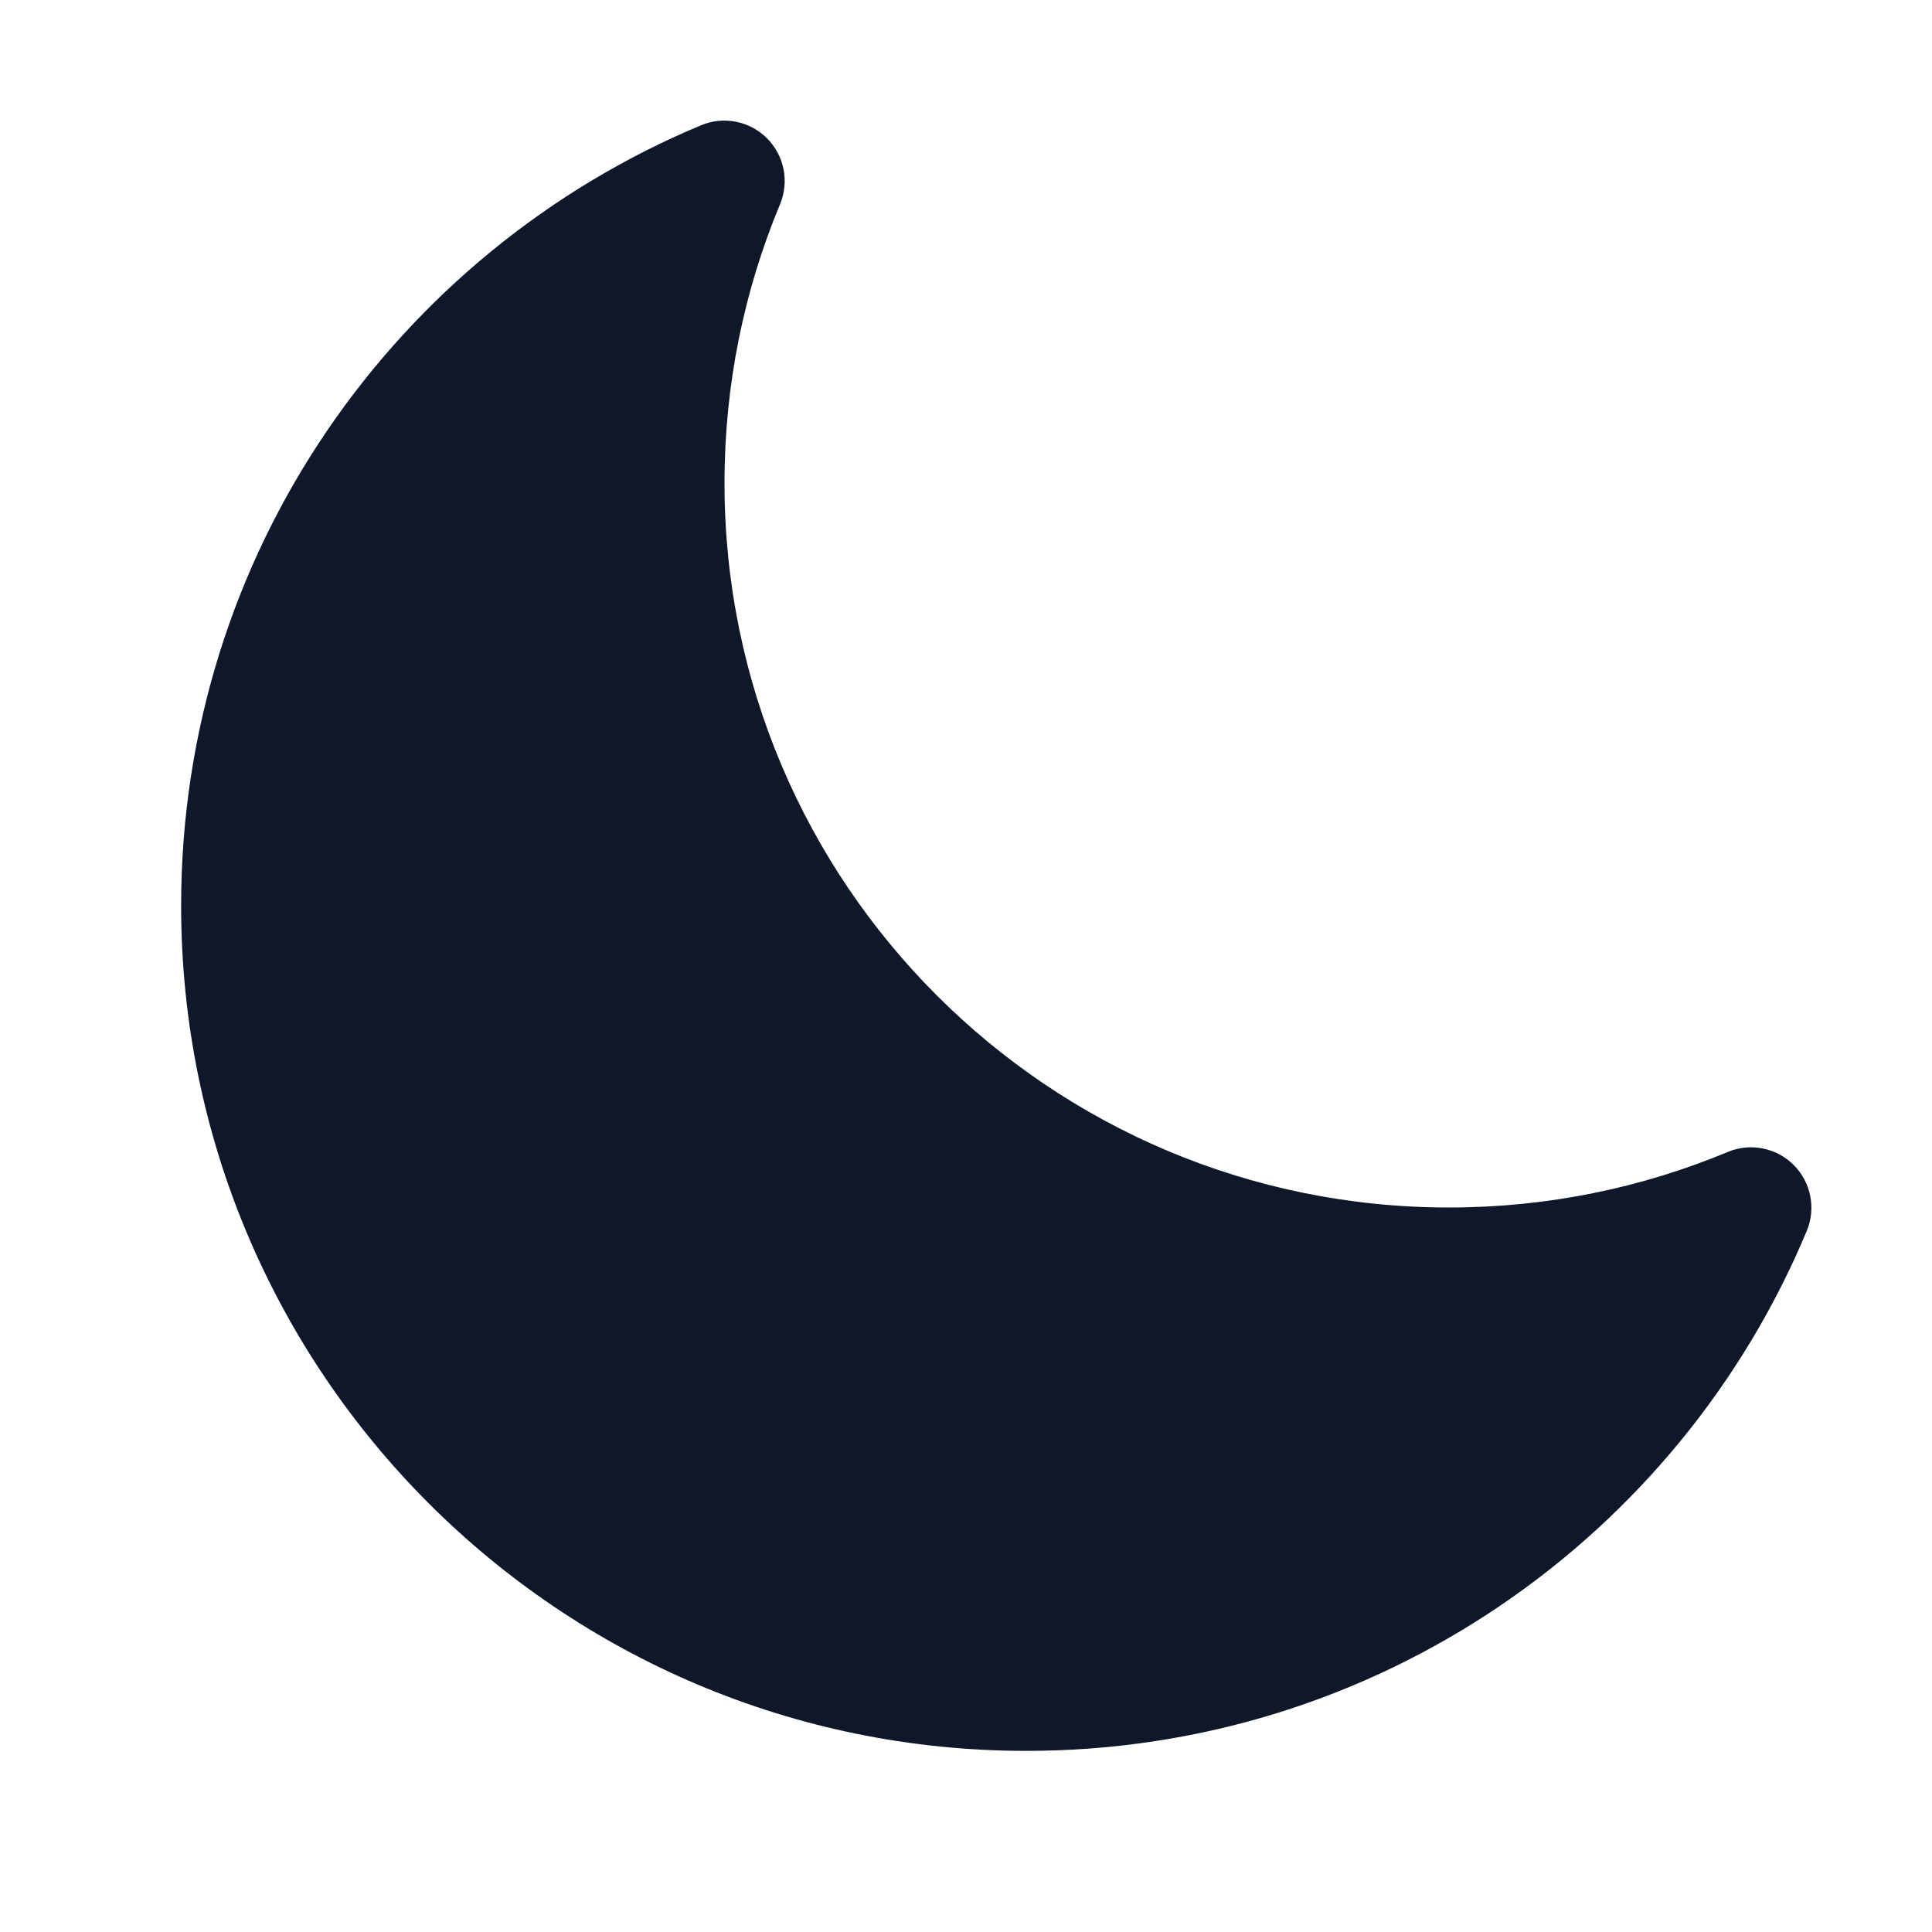
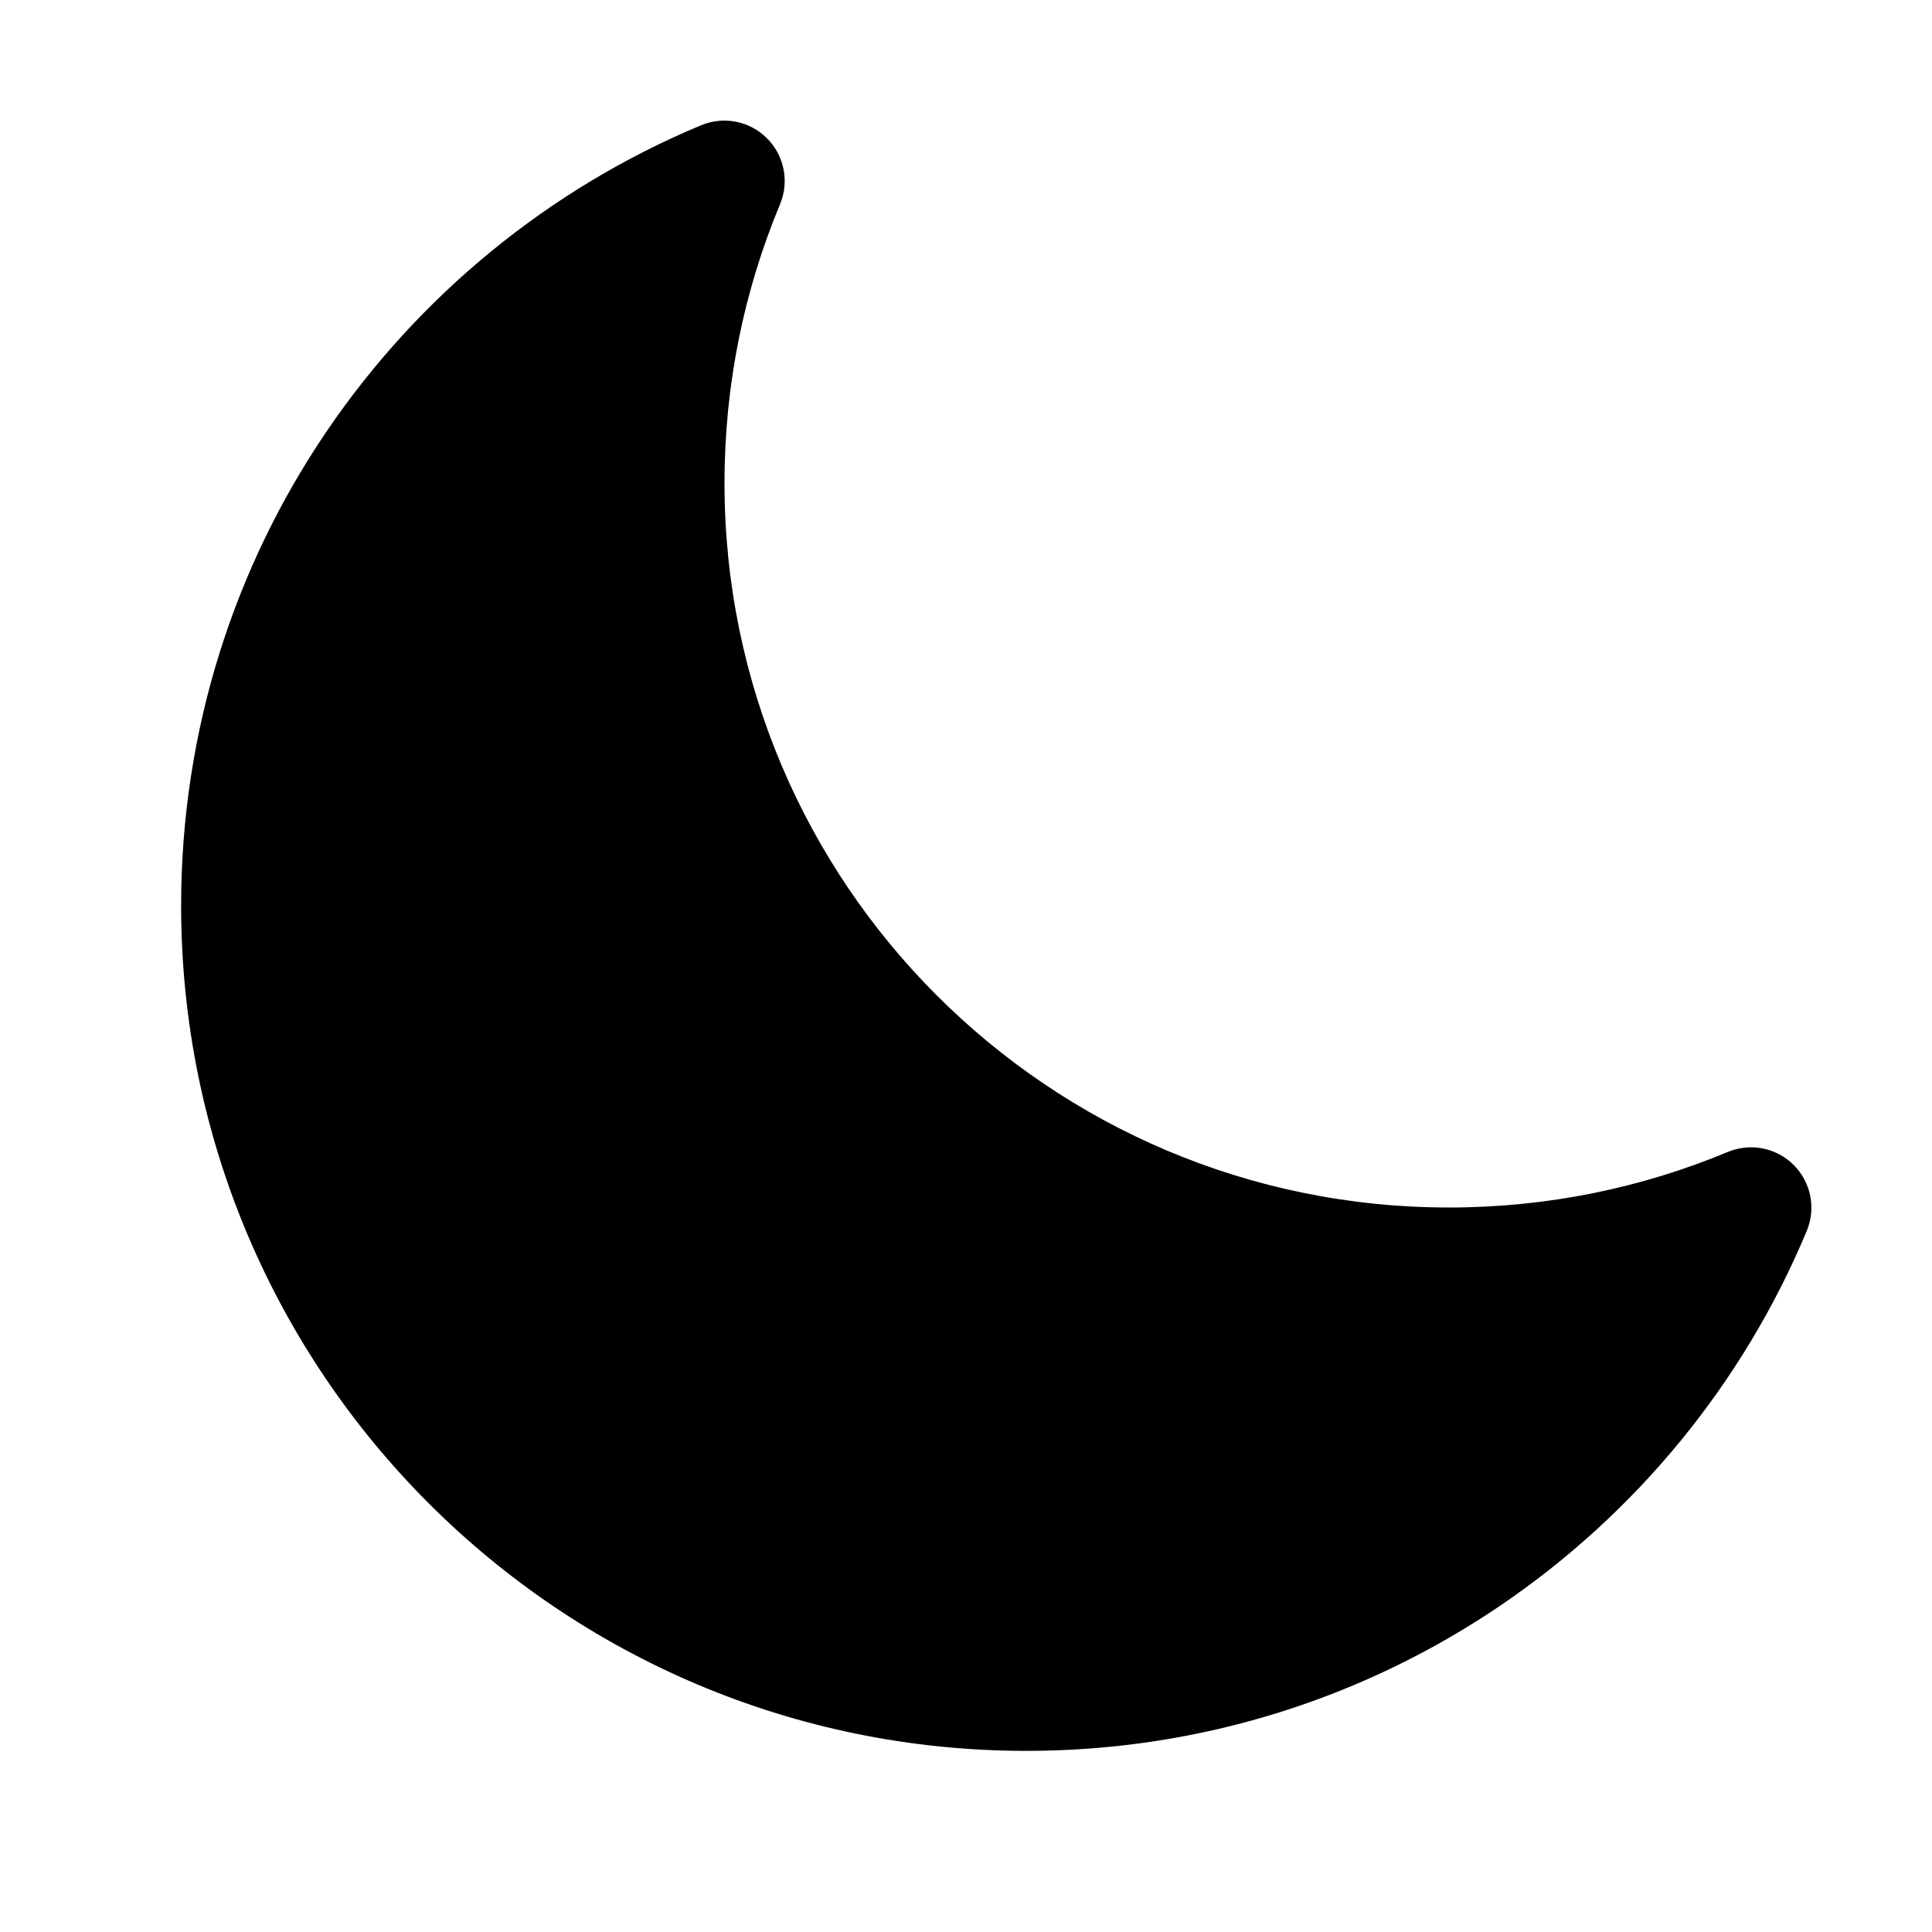
<svg xmlns="http://www.w3.org/2000/svg" width="24" height="24" viewBox="0 0 24 24" fill="none">
-   <path fill-rule="evenodd" clip-rule="evenodd" d="M9.528 1.718C9.743 1.933 9.807 2.256 9.69 2.537C9.246 3.602 9 4.771 9 6C9 10.971 13.029 15 18 15C19.229 15 20.398 14.754 21.463 14.31C21.744 14.193 22.067 14.257 22.282 14.472C22.497 14.687 22.561 15.01 22.444 15.291C20.862 19.083 17.118 21.75 12.75 21.75C6.951 21.75 2.25 17.049 2.25 11.25C2.25 6.882 4.917 3.138 8.709 1.556C8.99 1.439 9.313 1.503 9.528 1.718Z" fill="#0F172A" />
+   <path fill-rule="evenodd" clip-rule="evenodd" d="M9.528 1.718C9.743 1.933 9.807 2.256 9.69 2.537C9.246 3.602 9 4.771 9 6C9 10.971 13.029 15 18 15C19.229 15 20.398 14.754 21.463 14.31C21.744 14.193 22.067 14.257 22.282 14.472C22.497 14.687 22.561 15.01 22.444 15.291C20.862 19.083 17.118 21.75 12.75 21.75C6.951 21.75 2.25 17.049 2.25 11.25C2.25 6.882 4.917 3.138 8.709 1.556C8.99 1.439 9.313 1.503 9.528 1.718Z" fill="currentColor" />
</svg>
